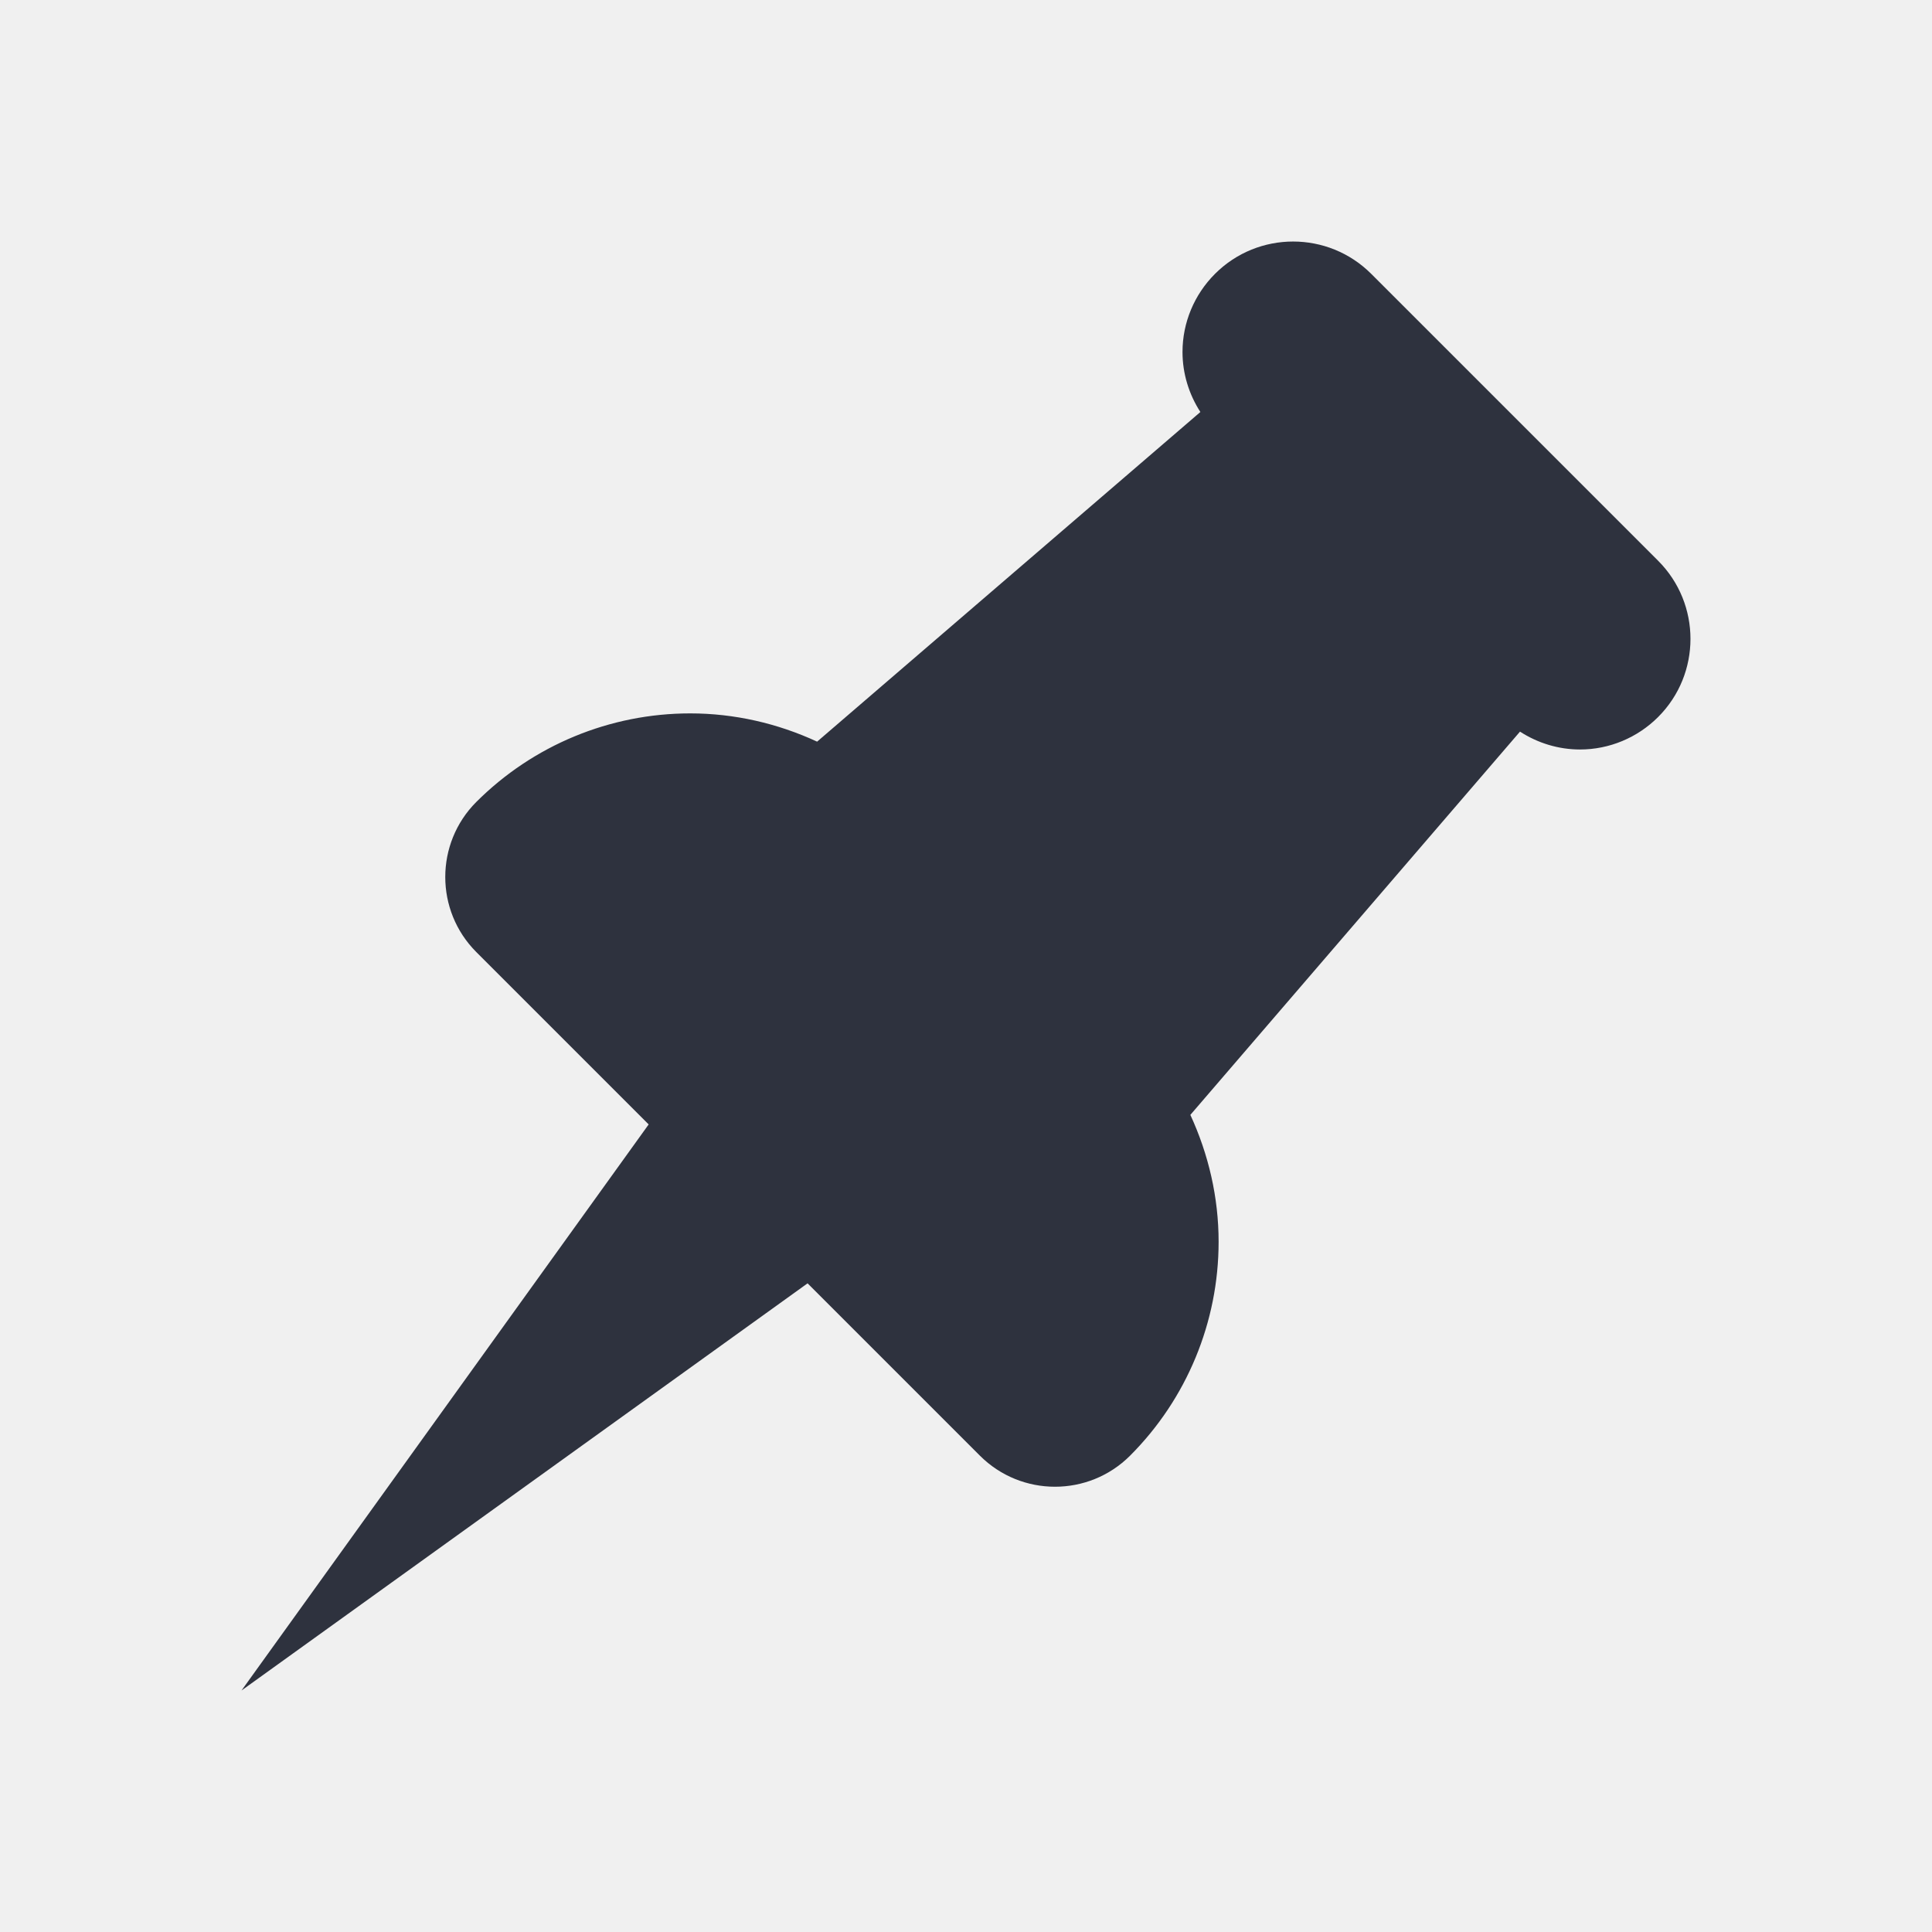
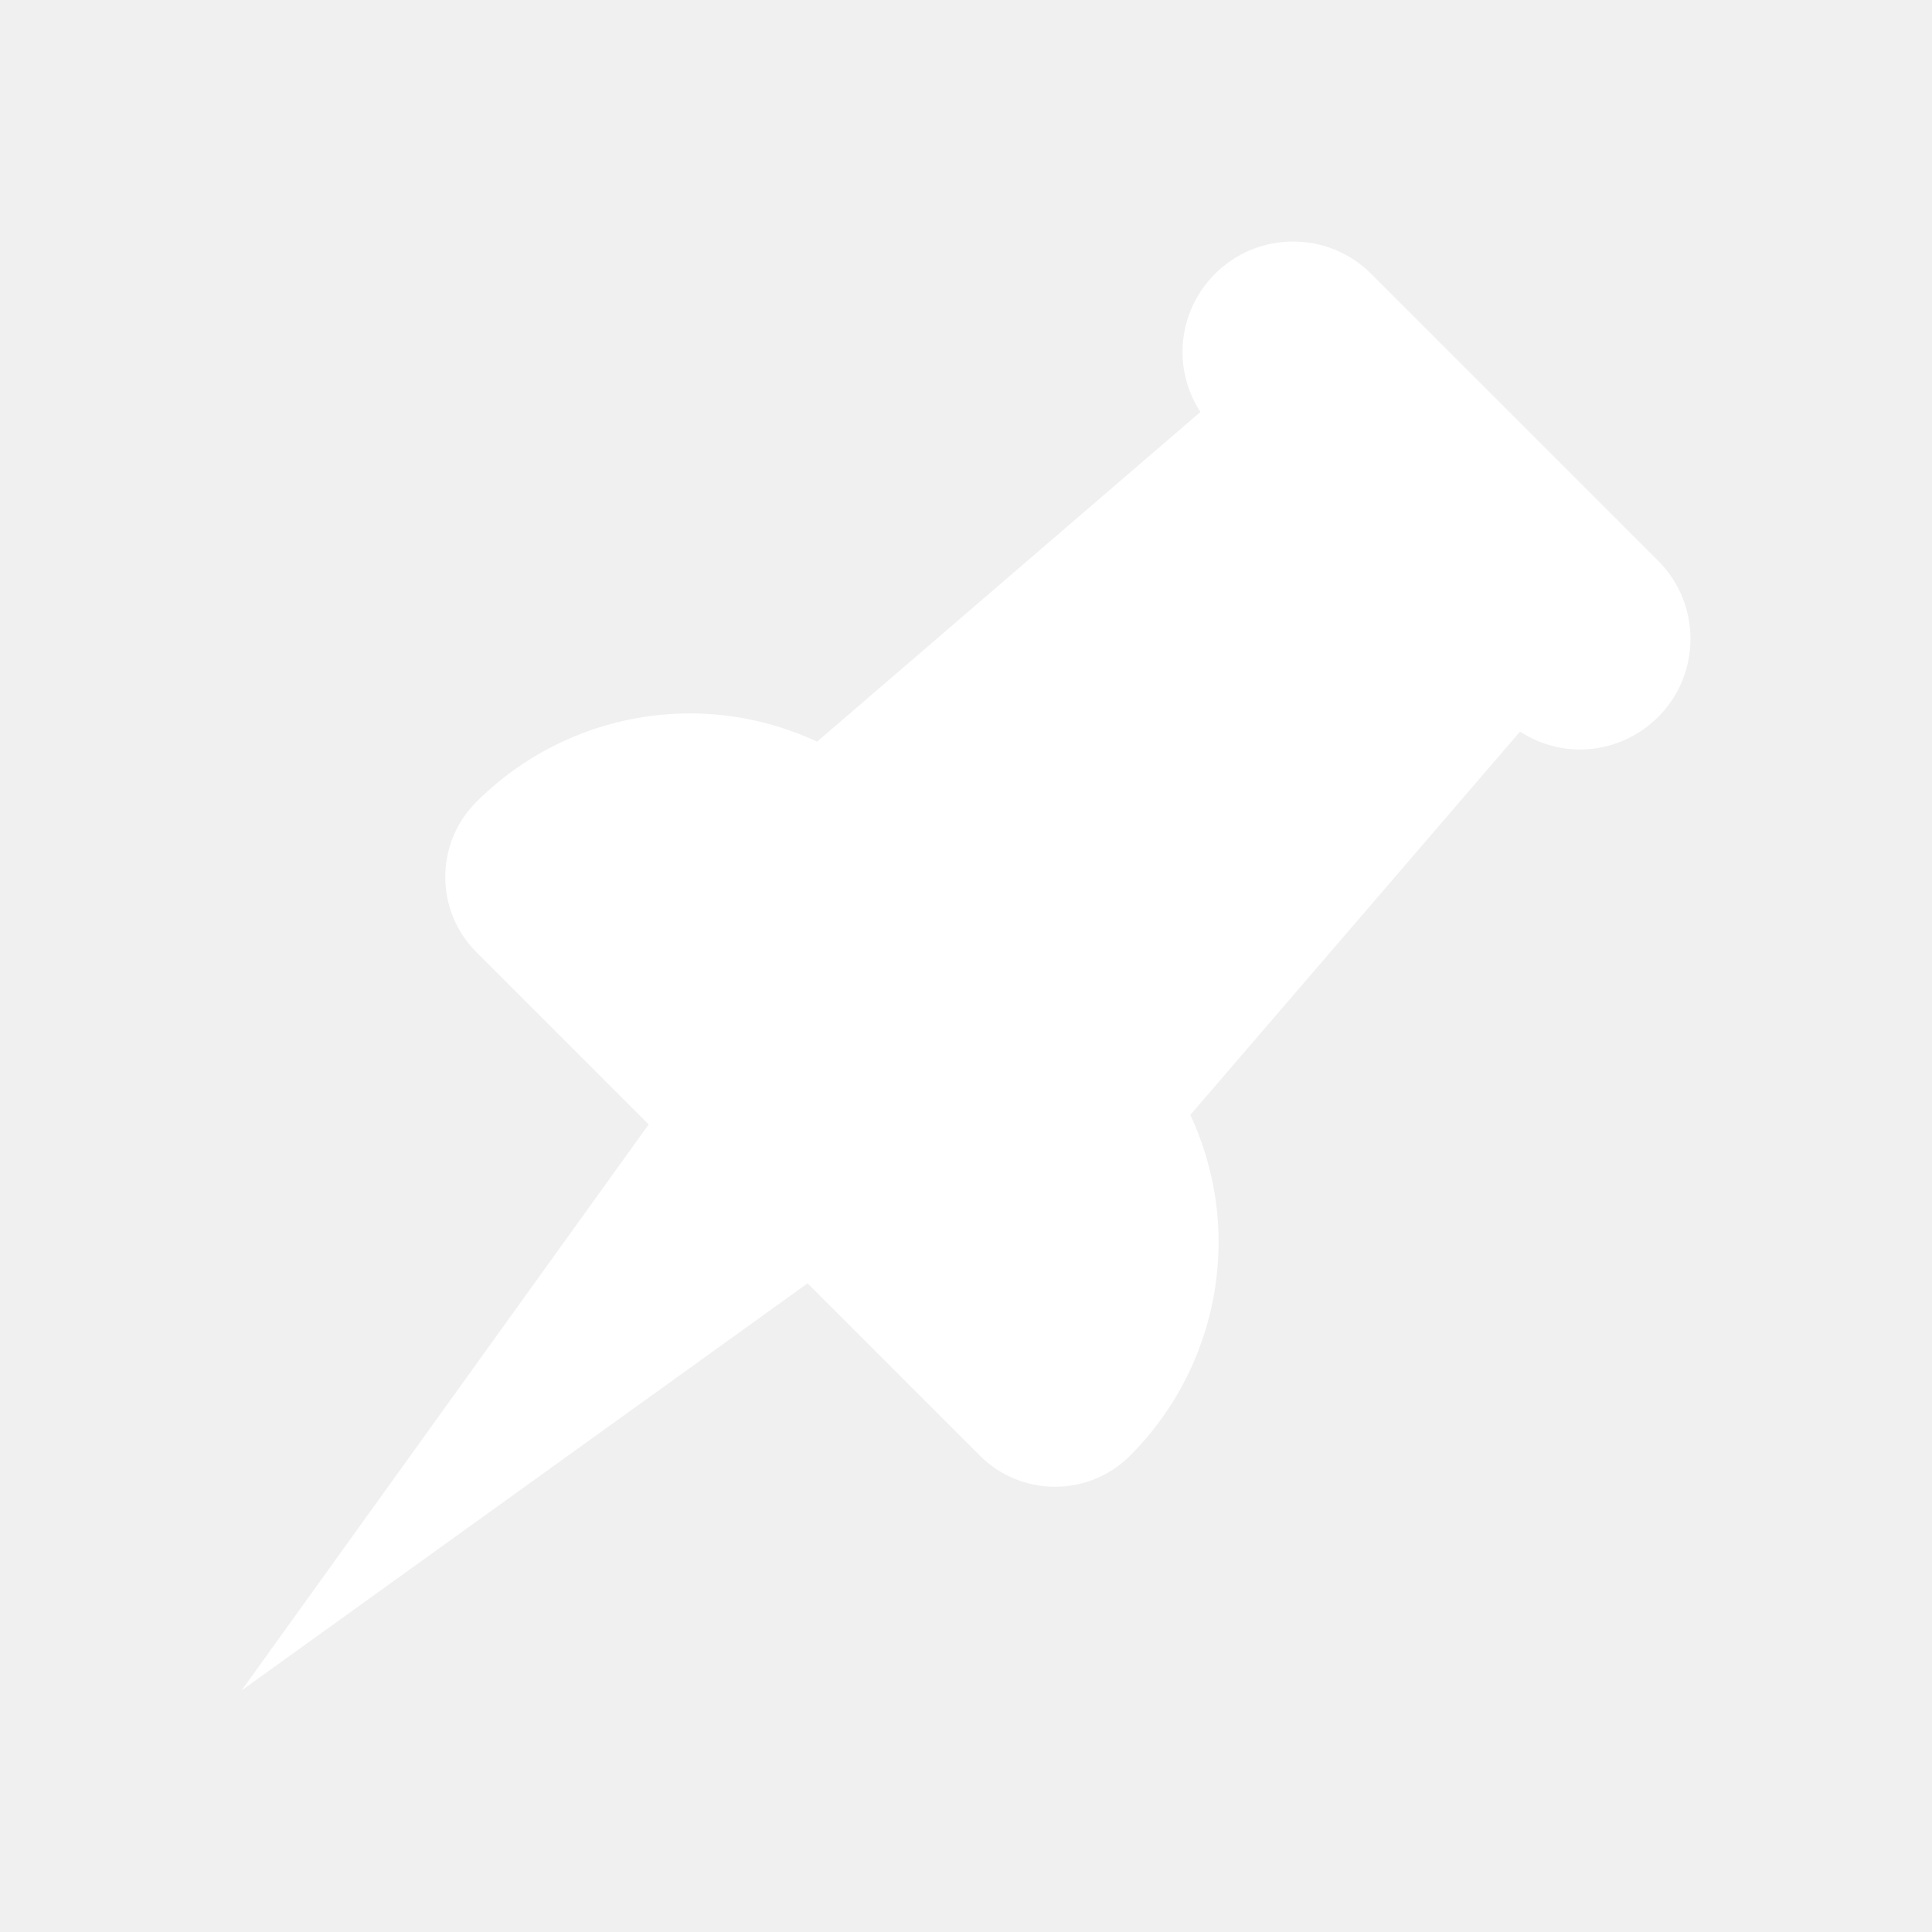
<svg xmlns="http://www.w3.org/2000/svg" width="16" height="16" viewBox="0 0 16 16" fill="none">
-   <path fill-rule="evenodd" clip-rule="evenodd" d="M13.732 4.644L11.356 2.268C10.999 1.911 10.419 1.911 10.062 2.268C9.89 2.44 9.793 2.672 9.793 2.915C9.793 3.093 9.846 3.265 9.941 3.412L6.767 6.142C6.441 5.991 6.083 5.908 5.716 5.908C5.052 5.908 4.415 6.171 3.944 6.642C3.602 6.985 3.602 7.541 3.944 7.884L5.372 9.312L2 14L6.688 10.628L8.116 12.056C8.459 12.398 9.015 12.398 9.358 12.056C9.828 11.586 10.092 10.949 10.092 10.284C10.092 9.917 10.009 9.56 9.858 9.233L12.588 6.059C12.735 6.154 12.907 6.207 13.085 6.207C13.327 6.207 13.56 6.11 13.732 5.938C14.089 5.581 14.089 5.001 13.732 4.644Z" fill="#2E323E" />
+   <path fill-rule="evenodd" clip-rule="evenodd" d="M13.732 4.644L11.356 2.268C10.999 1.911 10.419 1.911 10.062 2.268C9.89 2.44 9.793 2.672 9.793 2.915C9.793 3.093 9.846 3.265 9.941 3.412L6.767 6.142C6.441 5.991 6.083 5.908 5.716 5.908C5.052 5.908 4.415 6.171 3.944 6.642C3.602 6.985 3.602 7.541 3.944 7.884L5.372 9.312L2 14L6.688 10.628L8.116 12.056C8.459 12.398 9.015 12.398 9.358 12.056C9.828 11.586 10.092 10.949 10.092 10.284C10.092 9.917 10.009 9.56 9.858 9.233L12.588 6.059C12.735 6.154 12.907 6.207 13.085 6.207C13.327 6.207 13.56 6.11 13.732 5.938C14.089 5.581 14.089 5.001 13.732 4.644Z" fill="#FFFFFF" />
</svg>
